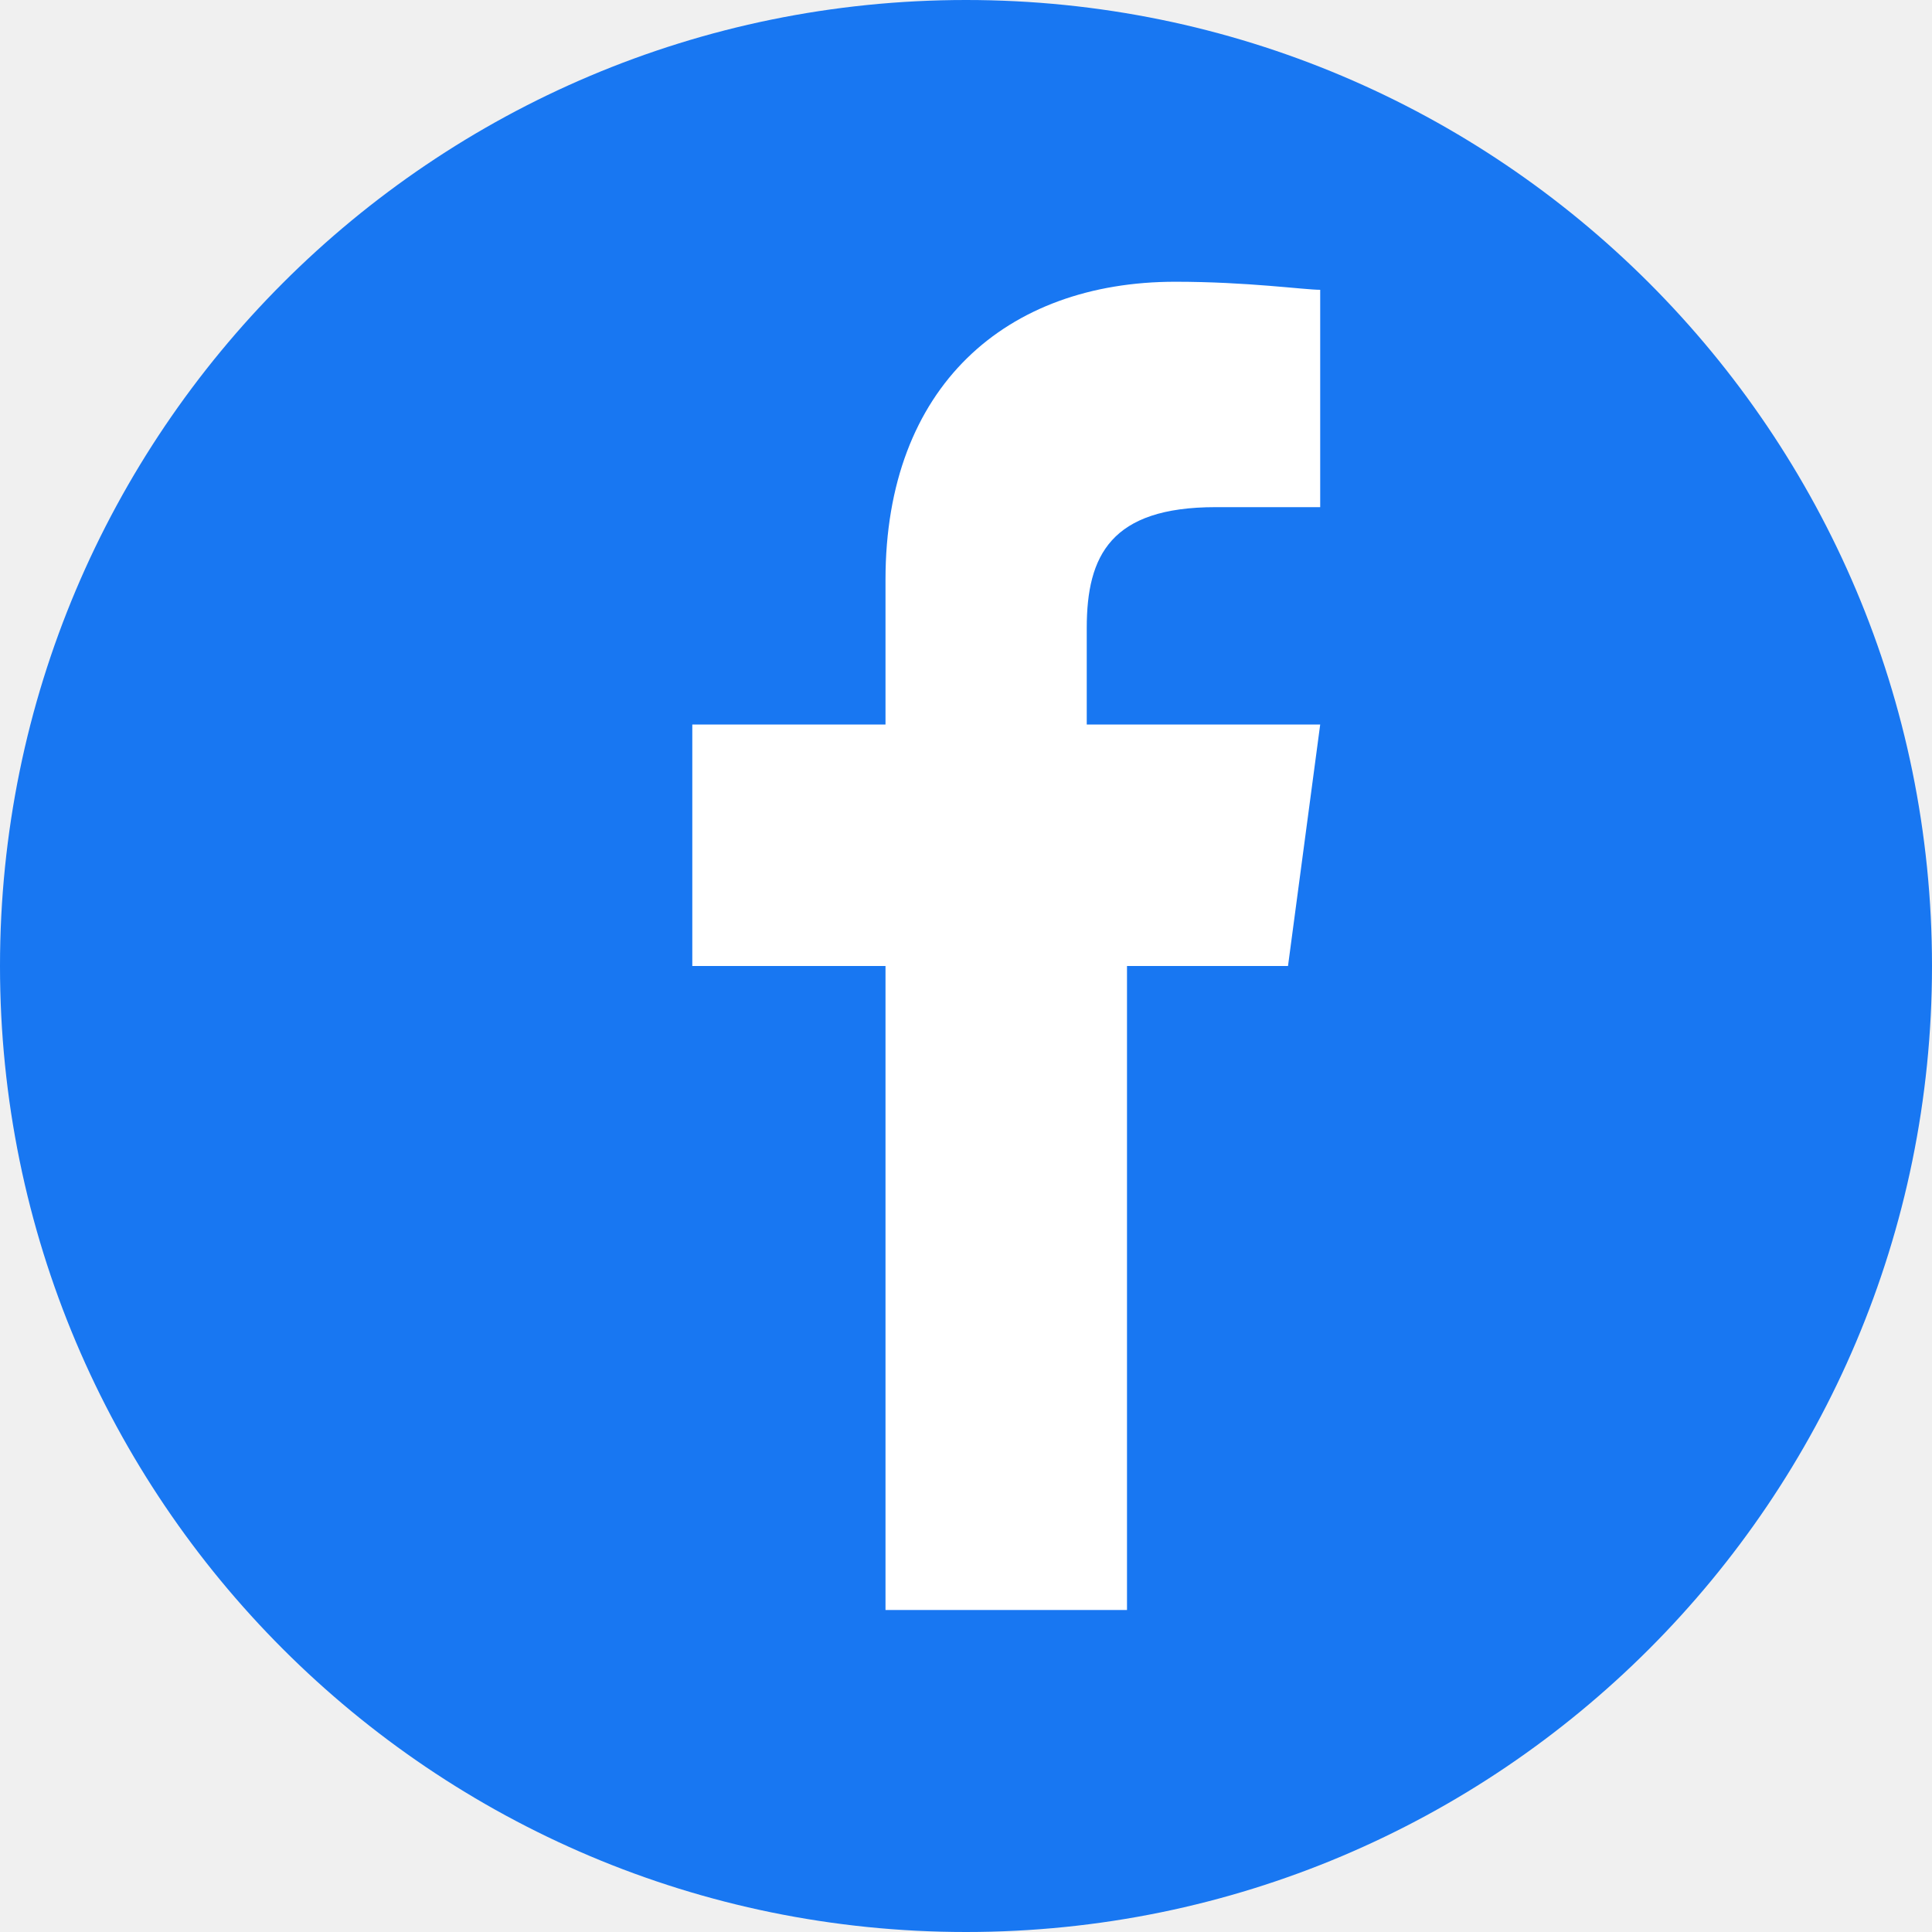
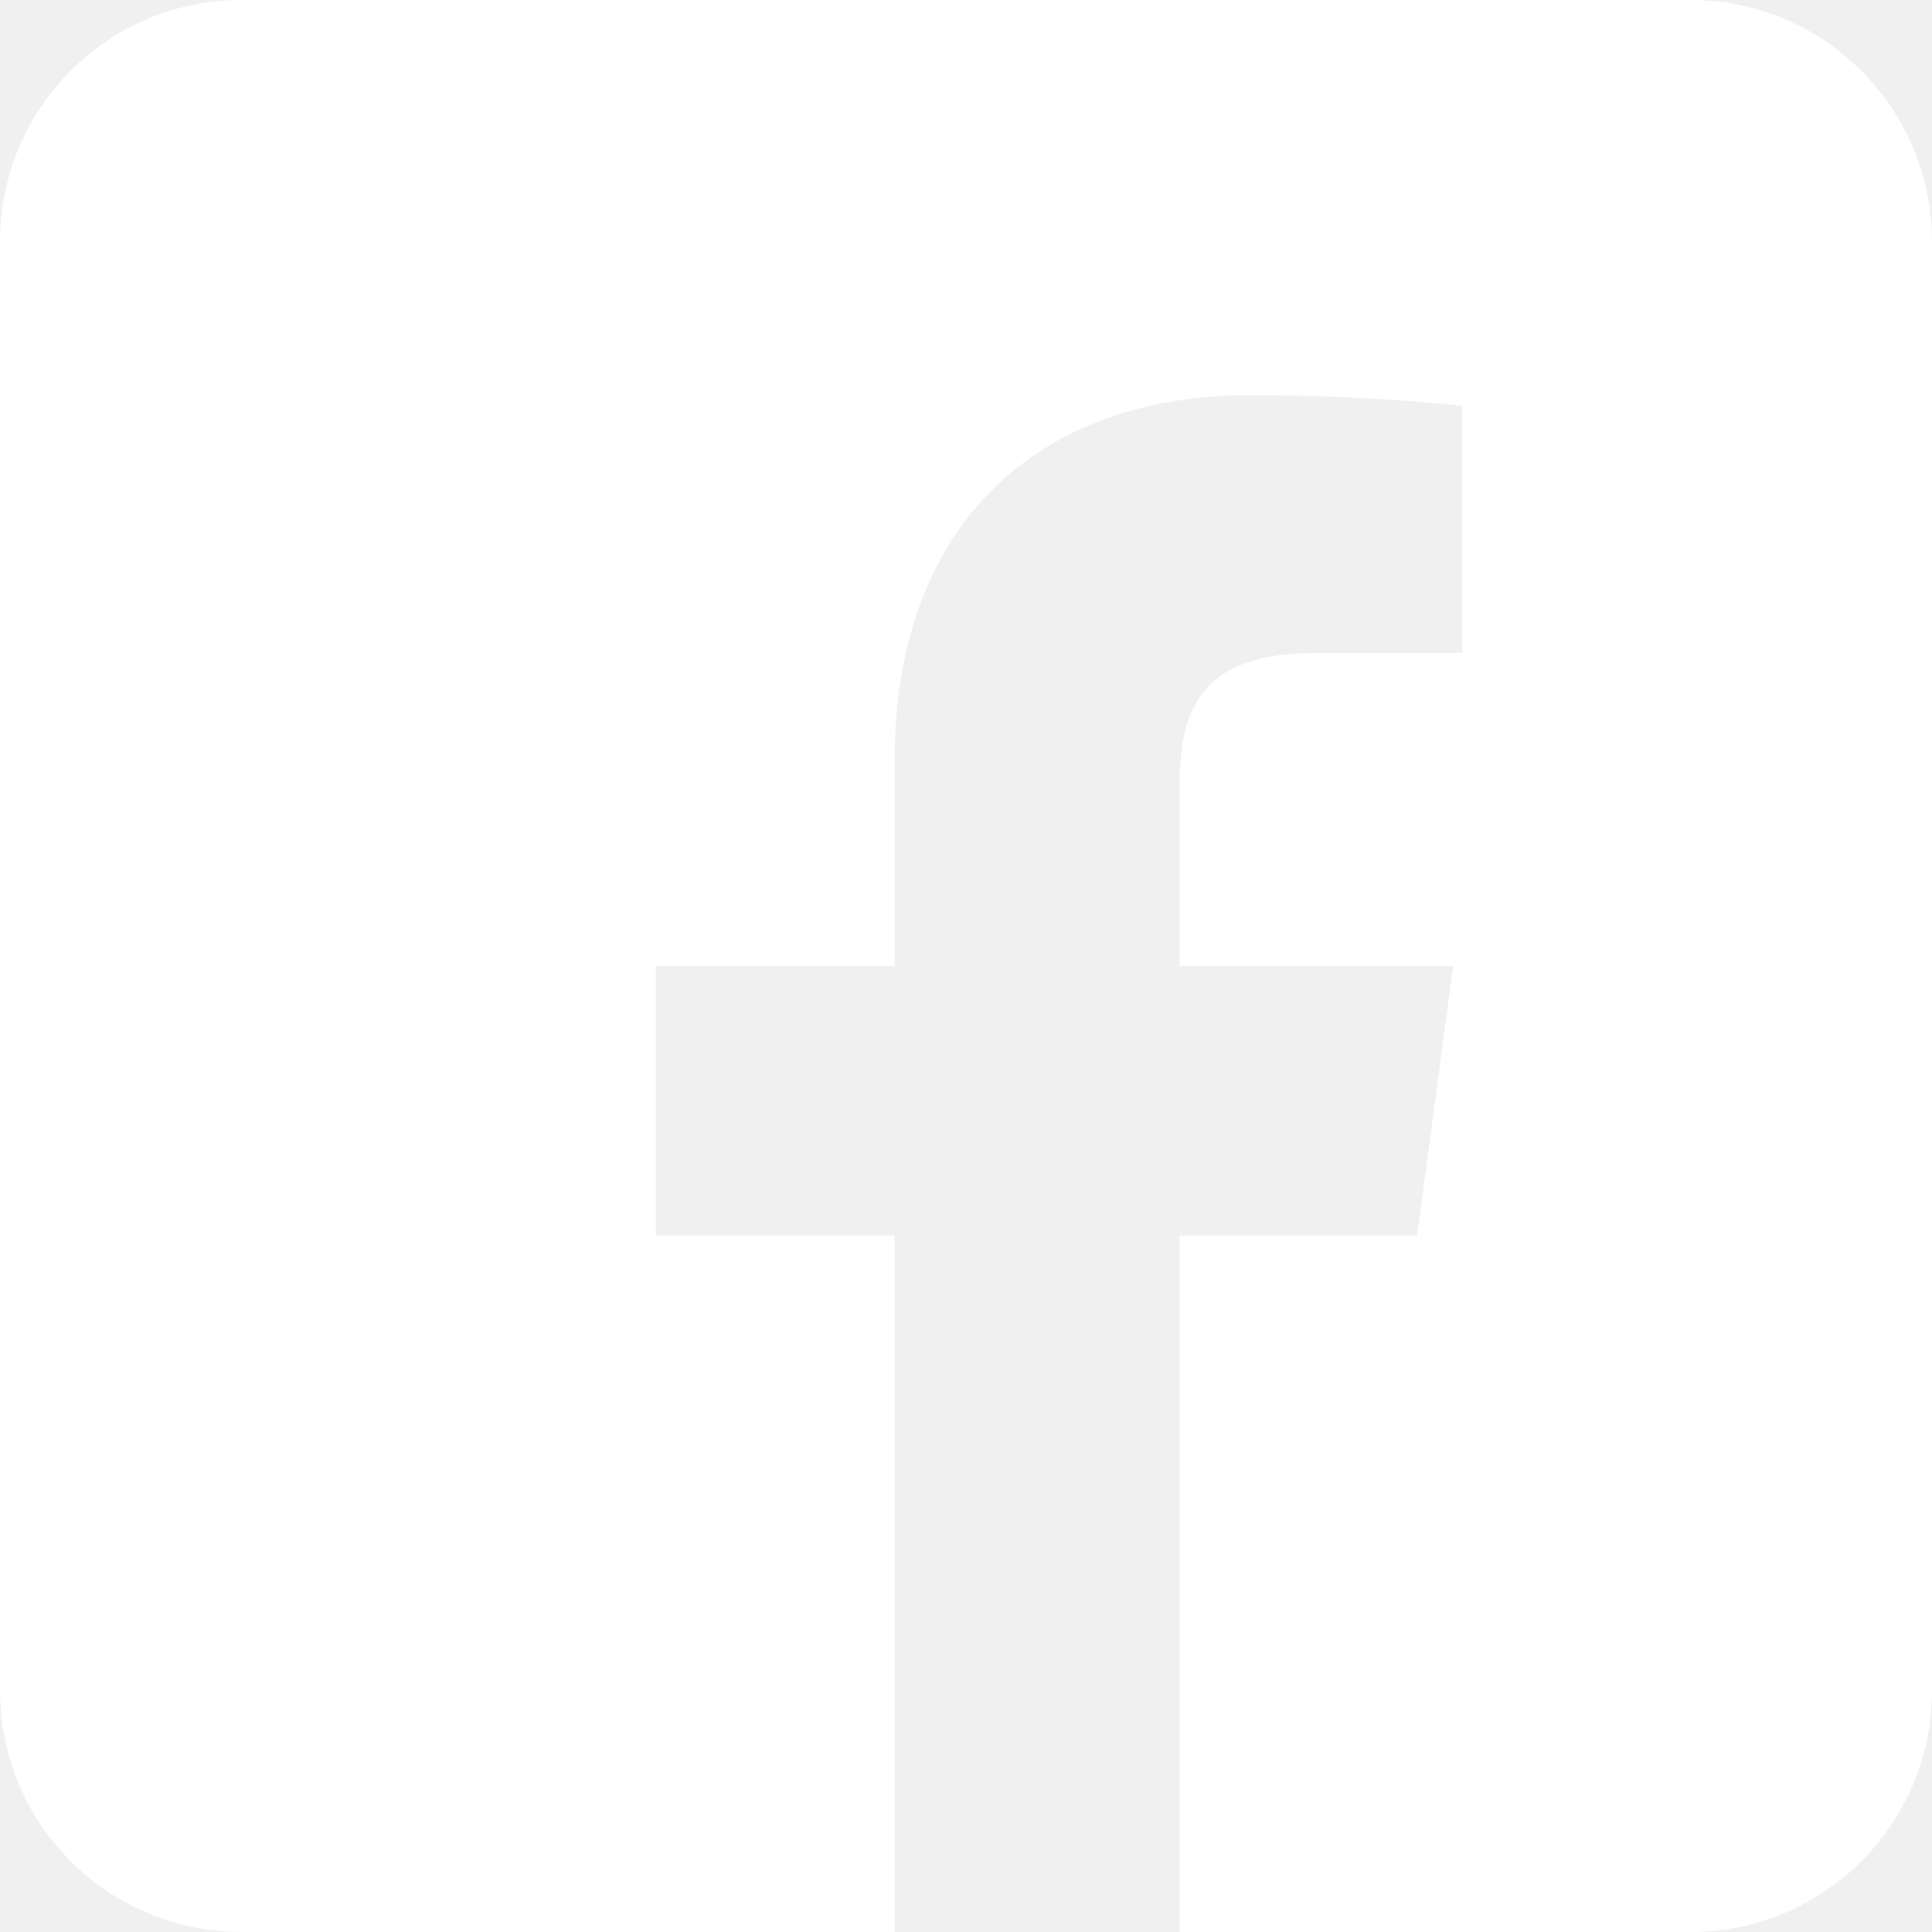
- <svg xmlns="http://www.w3.org/2000/svg" width="32" height="32" viewBox="0 0 24 24" fill="#1877F2">
-   <circle cx="12" cy="12" r="12" fill="#1877F2" />
-   <path d="M13.5 12h2.5l.4-3h-2.9V7.8c0-.9.3-1.5 1.6-1.5h1.3V3.6c-.2 0-.9-.1-1.8-.1-2.1 0-3.6 1.3-3.6 3.7V9h-2.4v3h2.4v8h3v-8z" fill="#fff" />
+ <svg xmlns="http://www.w3.org/2000/svg" width="512" height="512" viewBox="0 0 512 512" fill="white">
+   <path d="M448 0H64C28.65 0 0 28.65 0 64v384c0 35.35 28.65 64 64 64h173.09V327.41h-63.28V256h63.28v-54.64c0-62.55 38.21-96.64 94.06-96.64 26.74 0 49.74 1.99 56.42 2.88v65.45h-38.73c-30.37 0-36.25 14.44-36.25 35.62V256h72.5l-9.52 71.41h-62.98V512H448c35.35 0 64-28.65 64-64V64c0-35.35-28.65-64-64-64z" />
</svg>
